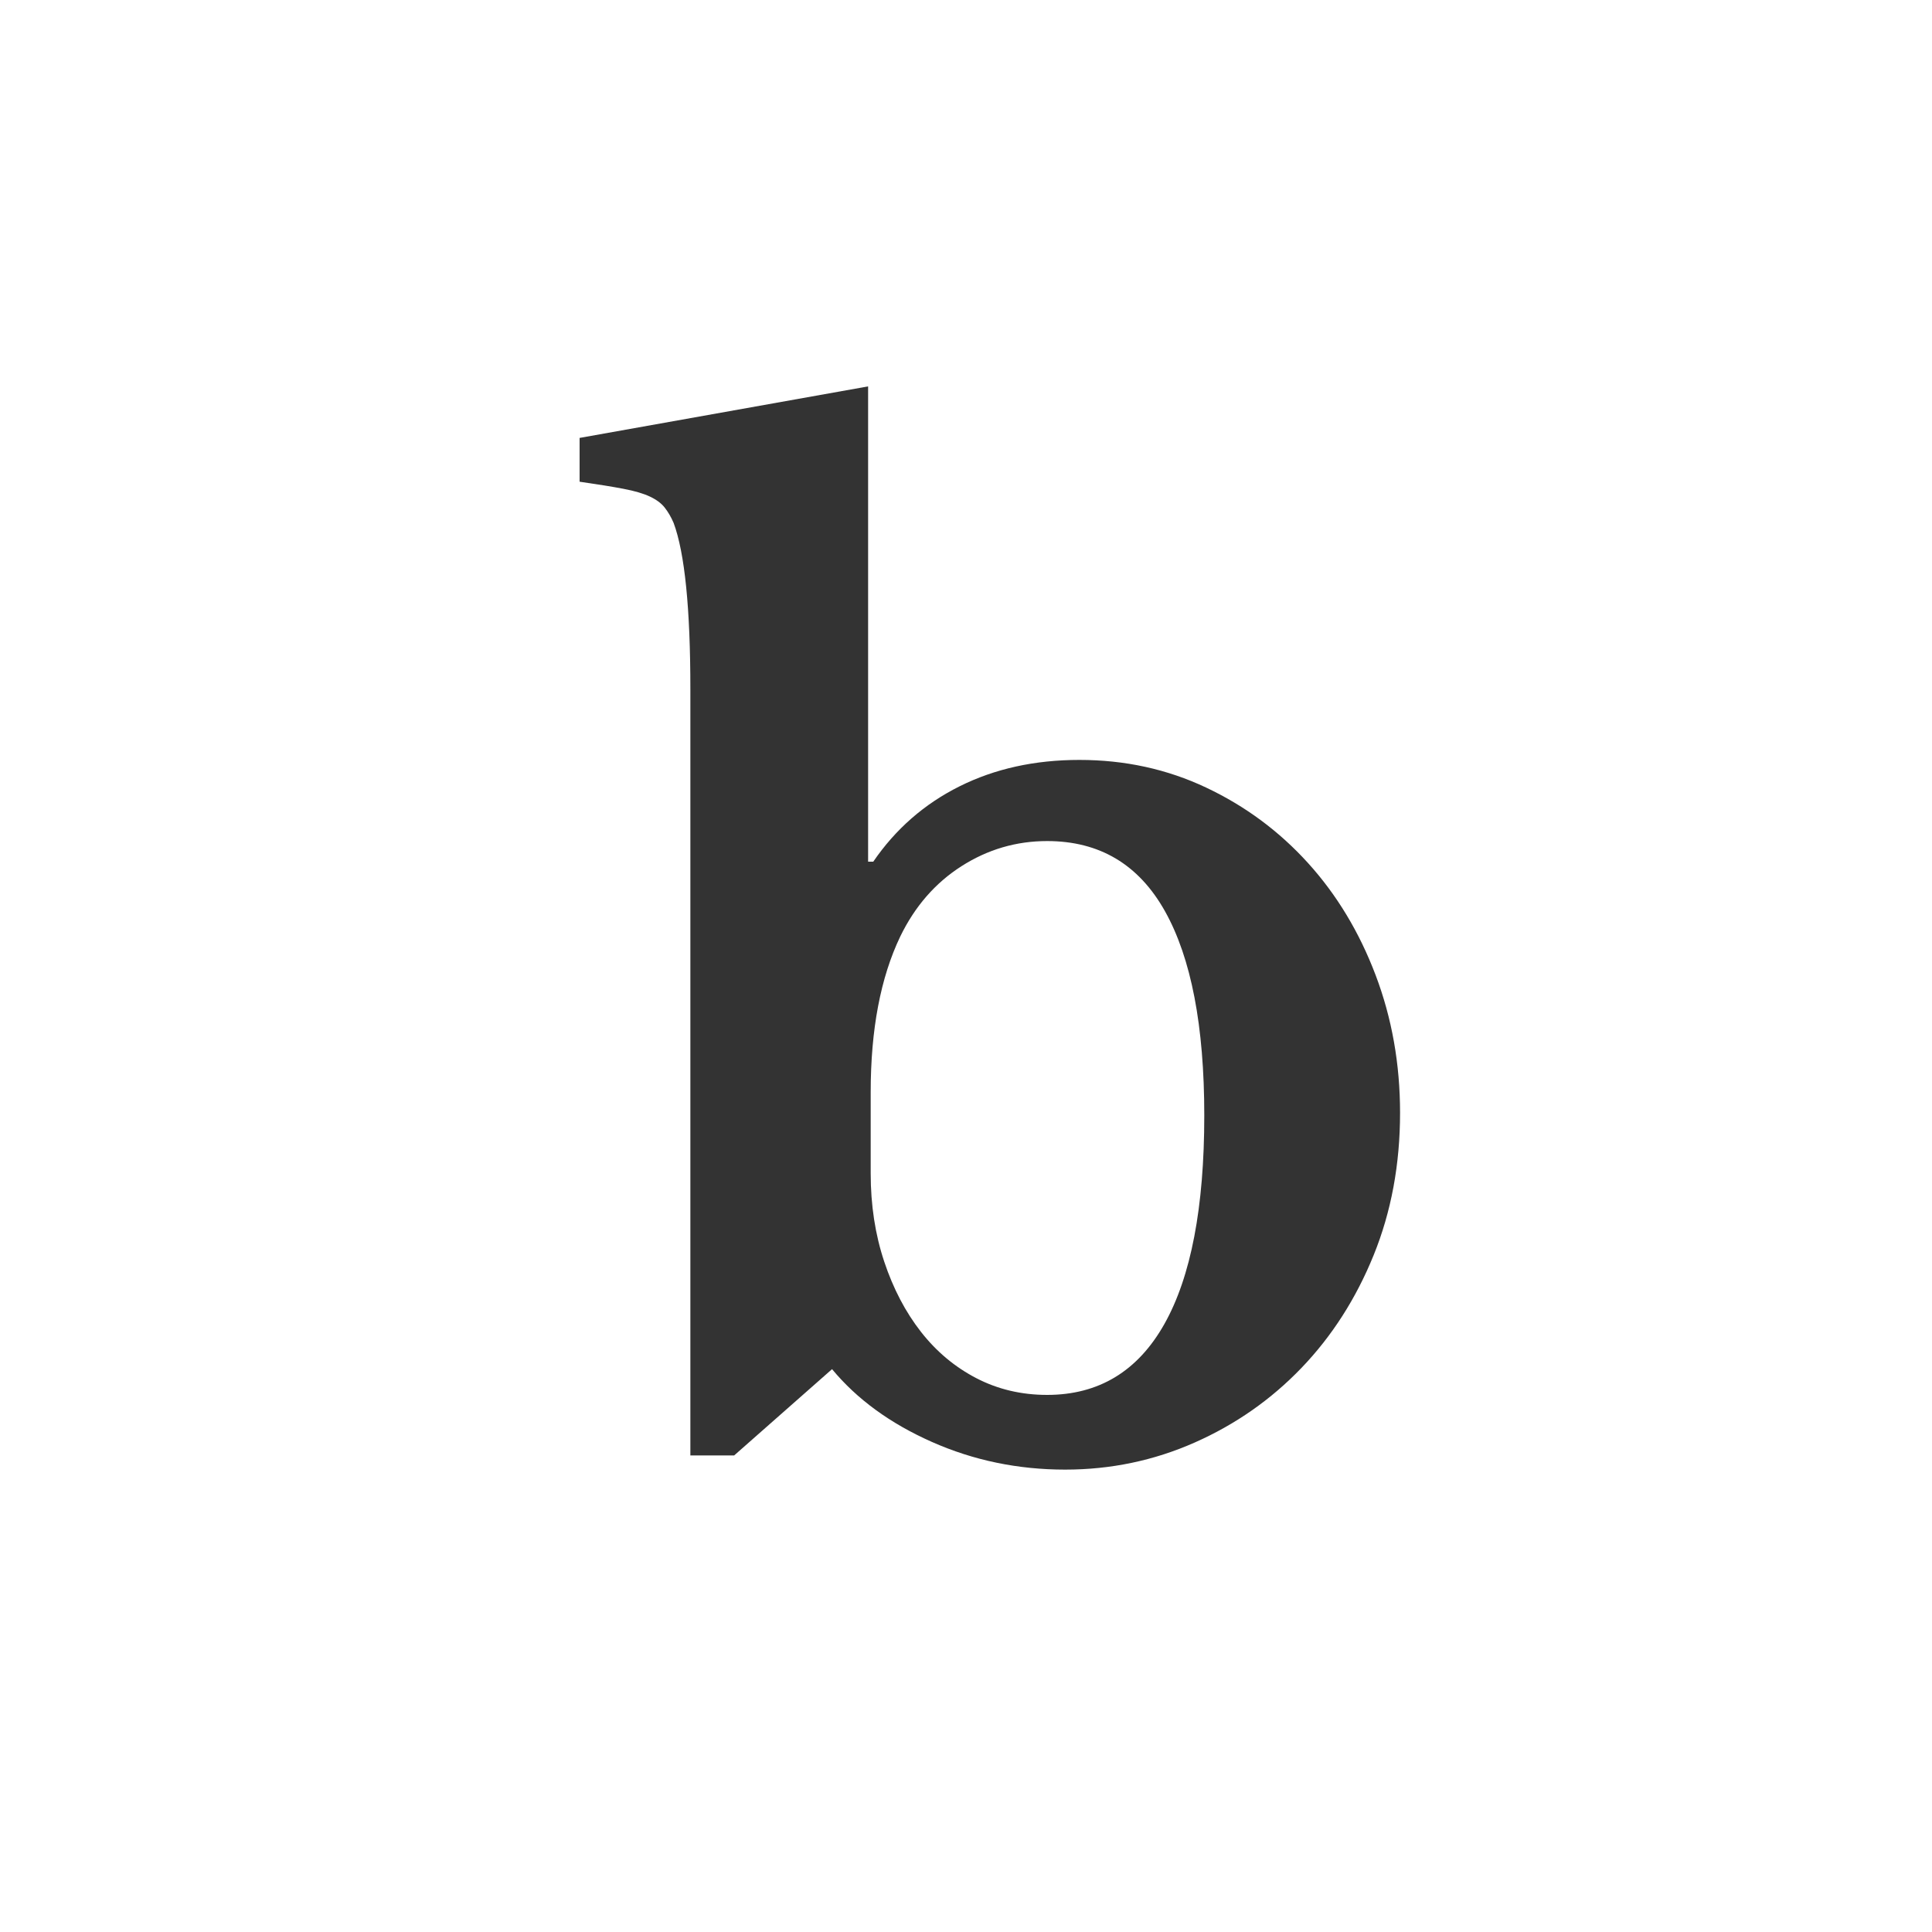
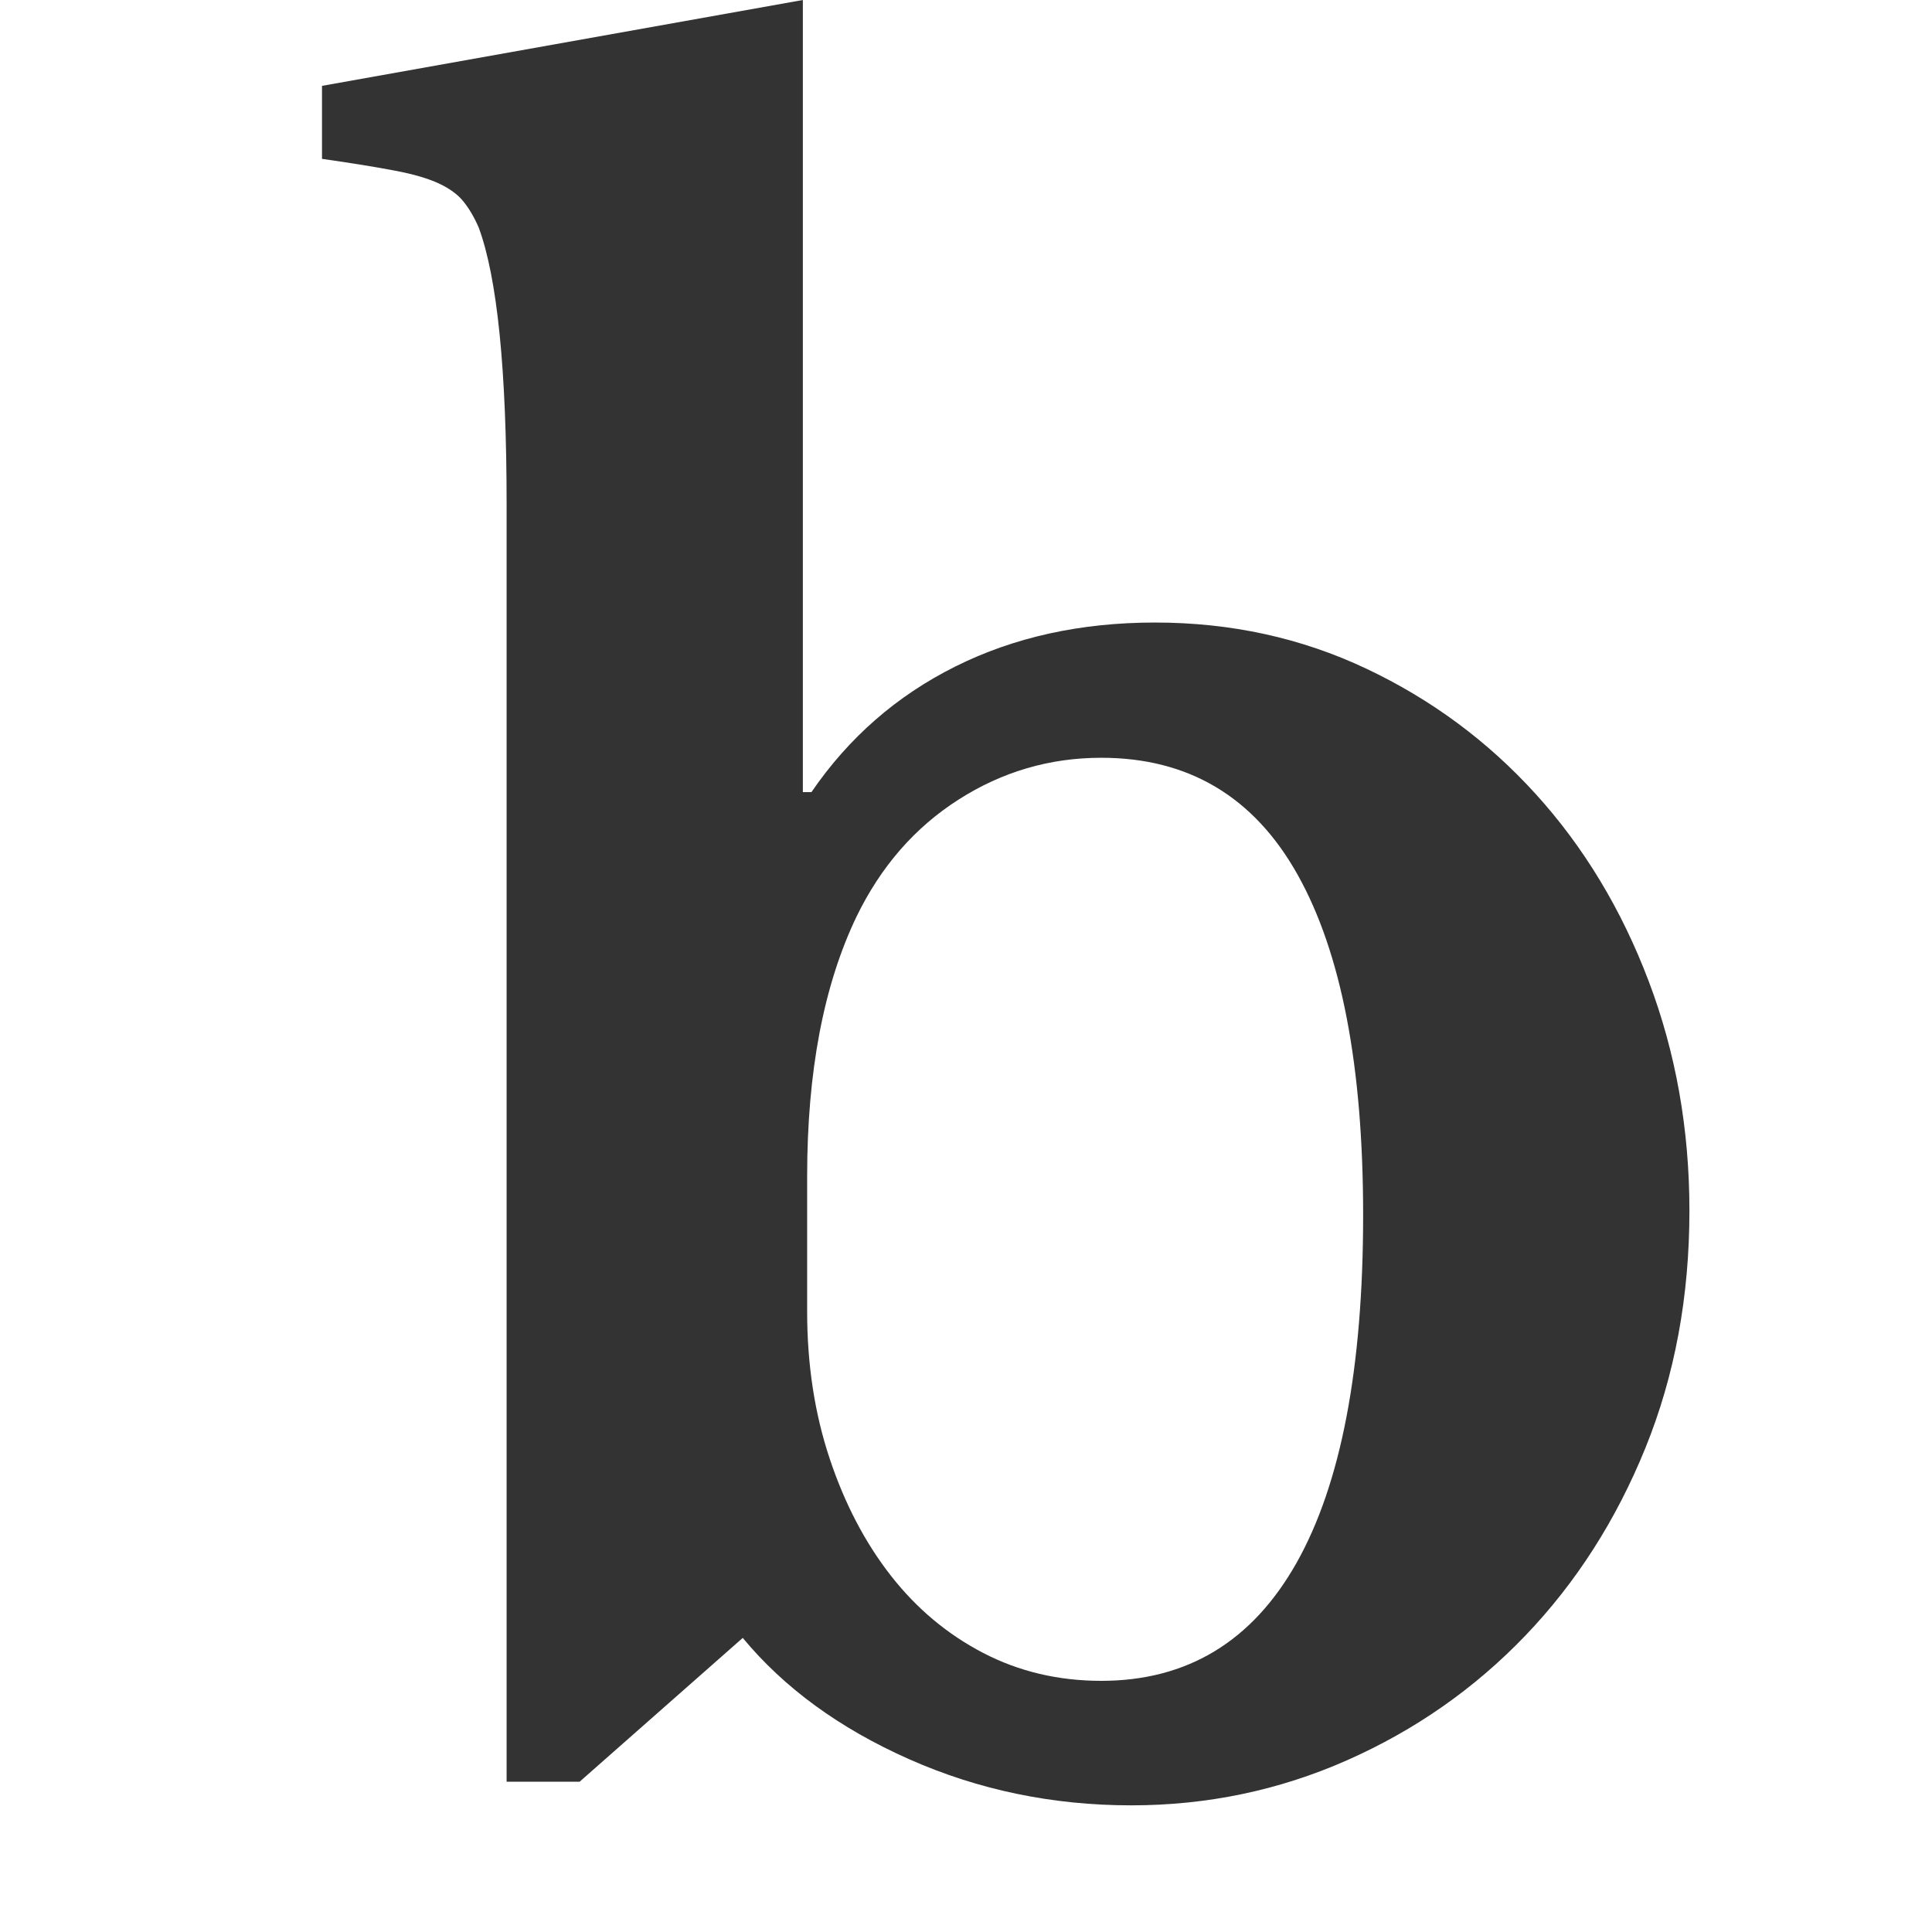
- <svg xmlns="http://www.w3.org/2000/svg" width="30px" height="30px" viewBox="0 0 30 30" version="1.1">
+ <svg xmlns="http://www.w3.org/2000/svg" width="18px" height="18px" viewBox="0 0 18 18" version="1.1">
  <defs />
-   <g id="Icons" stroke="none" stroke-width="1" fill="none" fill-rule="evenodd">
+   <g id="Symbols" stroke="none" stroke-width="1" fill="none" fill-rule="evenodd">
    <g id="bold" fill="#333333">
-       <path d="M13.52,18.22 C13.52,18.713 13.59,19.17 13.73,19.59 C13.87,20.01 14.06,20.373 14.3,20.68 C14.54,20.987 14.827,21.227 15.16,21.4 C15.493,21.573 15.86,21.66 16.26,21.66 C17.06,21.66 17.667,21.293 18.08,20.56 C18.493,19.827 18.7,18.747 18.7,17.32 C18.7,15.933 18.497,14.877 18.09,14.15 C17.683,13.423 17.073,13.06 16.26,13.06 C15.78,13.06 15.337,13.19 14.93,13.45 C14.523,13.71 14.207,14.073 13.98,14.54 C13.673,15.18 13.52,15.987 13.52,16.96 L13.52,18.22 Z M13.48,13.38 L13.56,13.38 C13.907,12.873 14.353,12.483 14.9,12.21 C15.447,11.937 16.067,11.8 16.76,11.8 C17.467,11.8 18.123,11.943 18.73,12.23 C19.337,12.517 19.863,12.907 20.31,13.4 C20.757,13.893 21.107,14.473 21.36,15.14 C21.613,15.807 21.74,16.52 21.74,17.28 C21.74,18.08 21.603,18.817 21.33,19.49 C21.057,20.163 20.683,20.747 20.21,21.24 C19.737,21.733 19.183,22.12 18.55,22.4 C17.917,22.68 17.247,22.82 16.54,22.82 C15.807,22.82 15.117,22.677 14.47,22.39 C13.823,22.103 13.307,21.727 12.92,21.26 L11.4,22.6 L10.72,22.6 L10.72,10.7 C10.72,9.447 10.633,8.587 10.46,8.12 C10.42,8.027 10.373,7.947 10.32,7.88 C10.267,7.813 10.19,7.757 10.09,7.71 C9.99,7.663 9.853,7.623 9.68,7.59 C9.507,7.557 9.28,7.52 9,7.48 L9,6.8 L13.48,6 L13.48,13.38 Z" id="b" />
+       <path d="M7.52,12.22 C7.52,12.713 7.59,13.17 7.73,13.59 C7.87,14.01 8.06,14.373 8.3,14.68 C8.54,14.987 8.827,15.227 9.16,15.4 C9.493,15.573 9.86,15.66 10.26,15.66 C11.06,15.66 11.667,15.293 12.08,14.56 C12.493,13.827 12.7,12.747 12.7,11.32 C12.7,9.933 12.497,8.877 12.09,8.15 C11.683,7.423 11.073,7.06 10.26,7.06 C9.78,7.06 9.337,7.19 8.93,7.45 C8.523,7.71 8.207,8.073 7.98,8.54 C7.673,9.18 7.52,9.987 7.52,10.96 L7.52,12.22 Z M7.48,7.38 L7.56,7.38 C7.907,6.873 8.353,6.483 8.9,6.21 C9.447,5.937 10.067,5.8 10.76,5.8 C11.467,5.8 12.123,5.943 12.73,6.23 C13.337,6.517 13.863,6.907 14.31,7.4 C14.757,7.893 15.107,8.473 15.36,9.14 C15.613,9.807 15.74,10.52 15.74,11.28 C15.74,12.08 15.603,12.817 15.33,13.49 C15.057,14.163 14.683,14.747 14.21,15.24 C13.737,15.733 13.183,16.12 12.55,16.4 C11.917,16.68 11.247,16.82 10.54,16.82 C9.807,16.82 9.117,16.677 8.47,16.39 C7.823,16.103 7.307,15.727 6.92,15.26 L5.4,16.6 L4.72,16.6 L4.72,4.7 C4.72,3.447 4.633,2.587 4.46,2.12 C4.42,2.027 4.373,1.947 4.32,1.88 C4.267,1.813 4.19,1.757 4.09,1.71 C3.99,1.663 3.853,1.623 3.68,1.59 C3.507,1.557 3.28,1.52 3,1.48 L3,0.8 L7.48,0 L7.48,7.38 Z" id="b" />
    </g>
  </g>
</svg>
